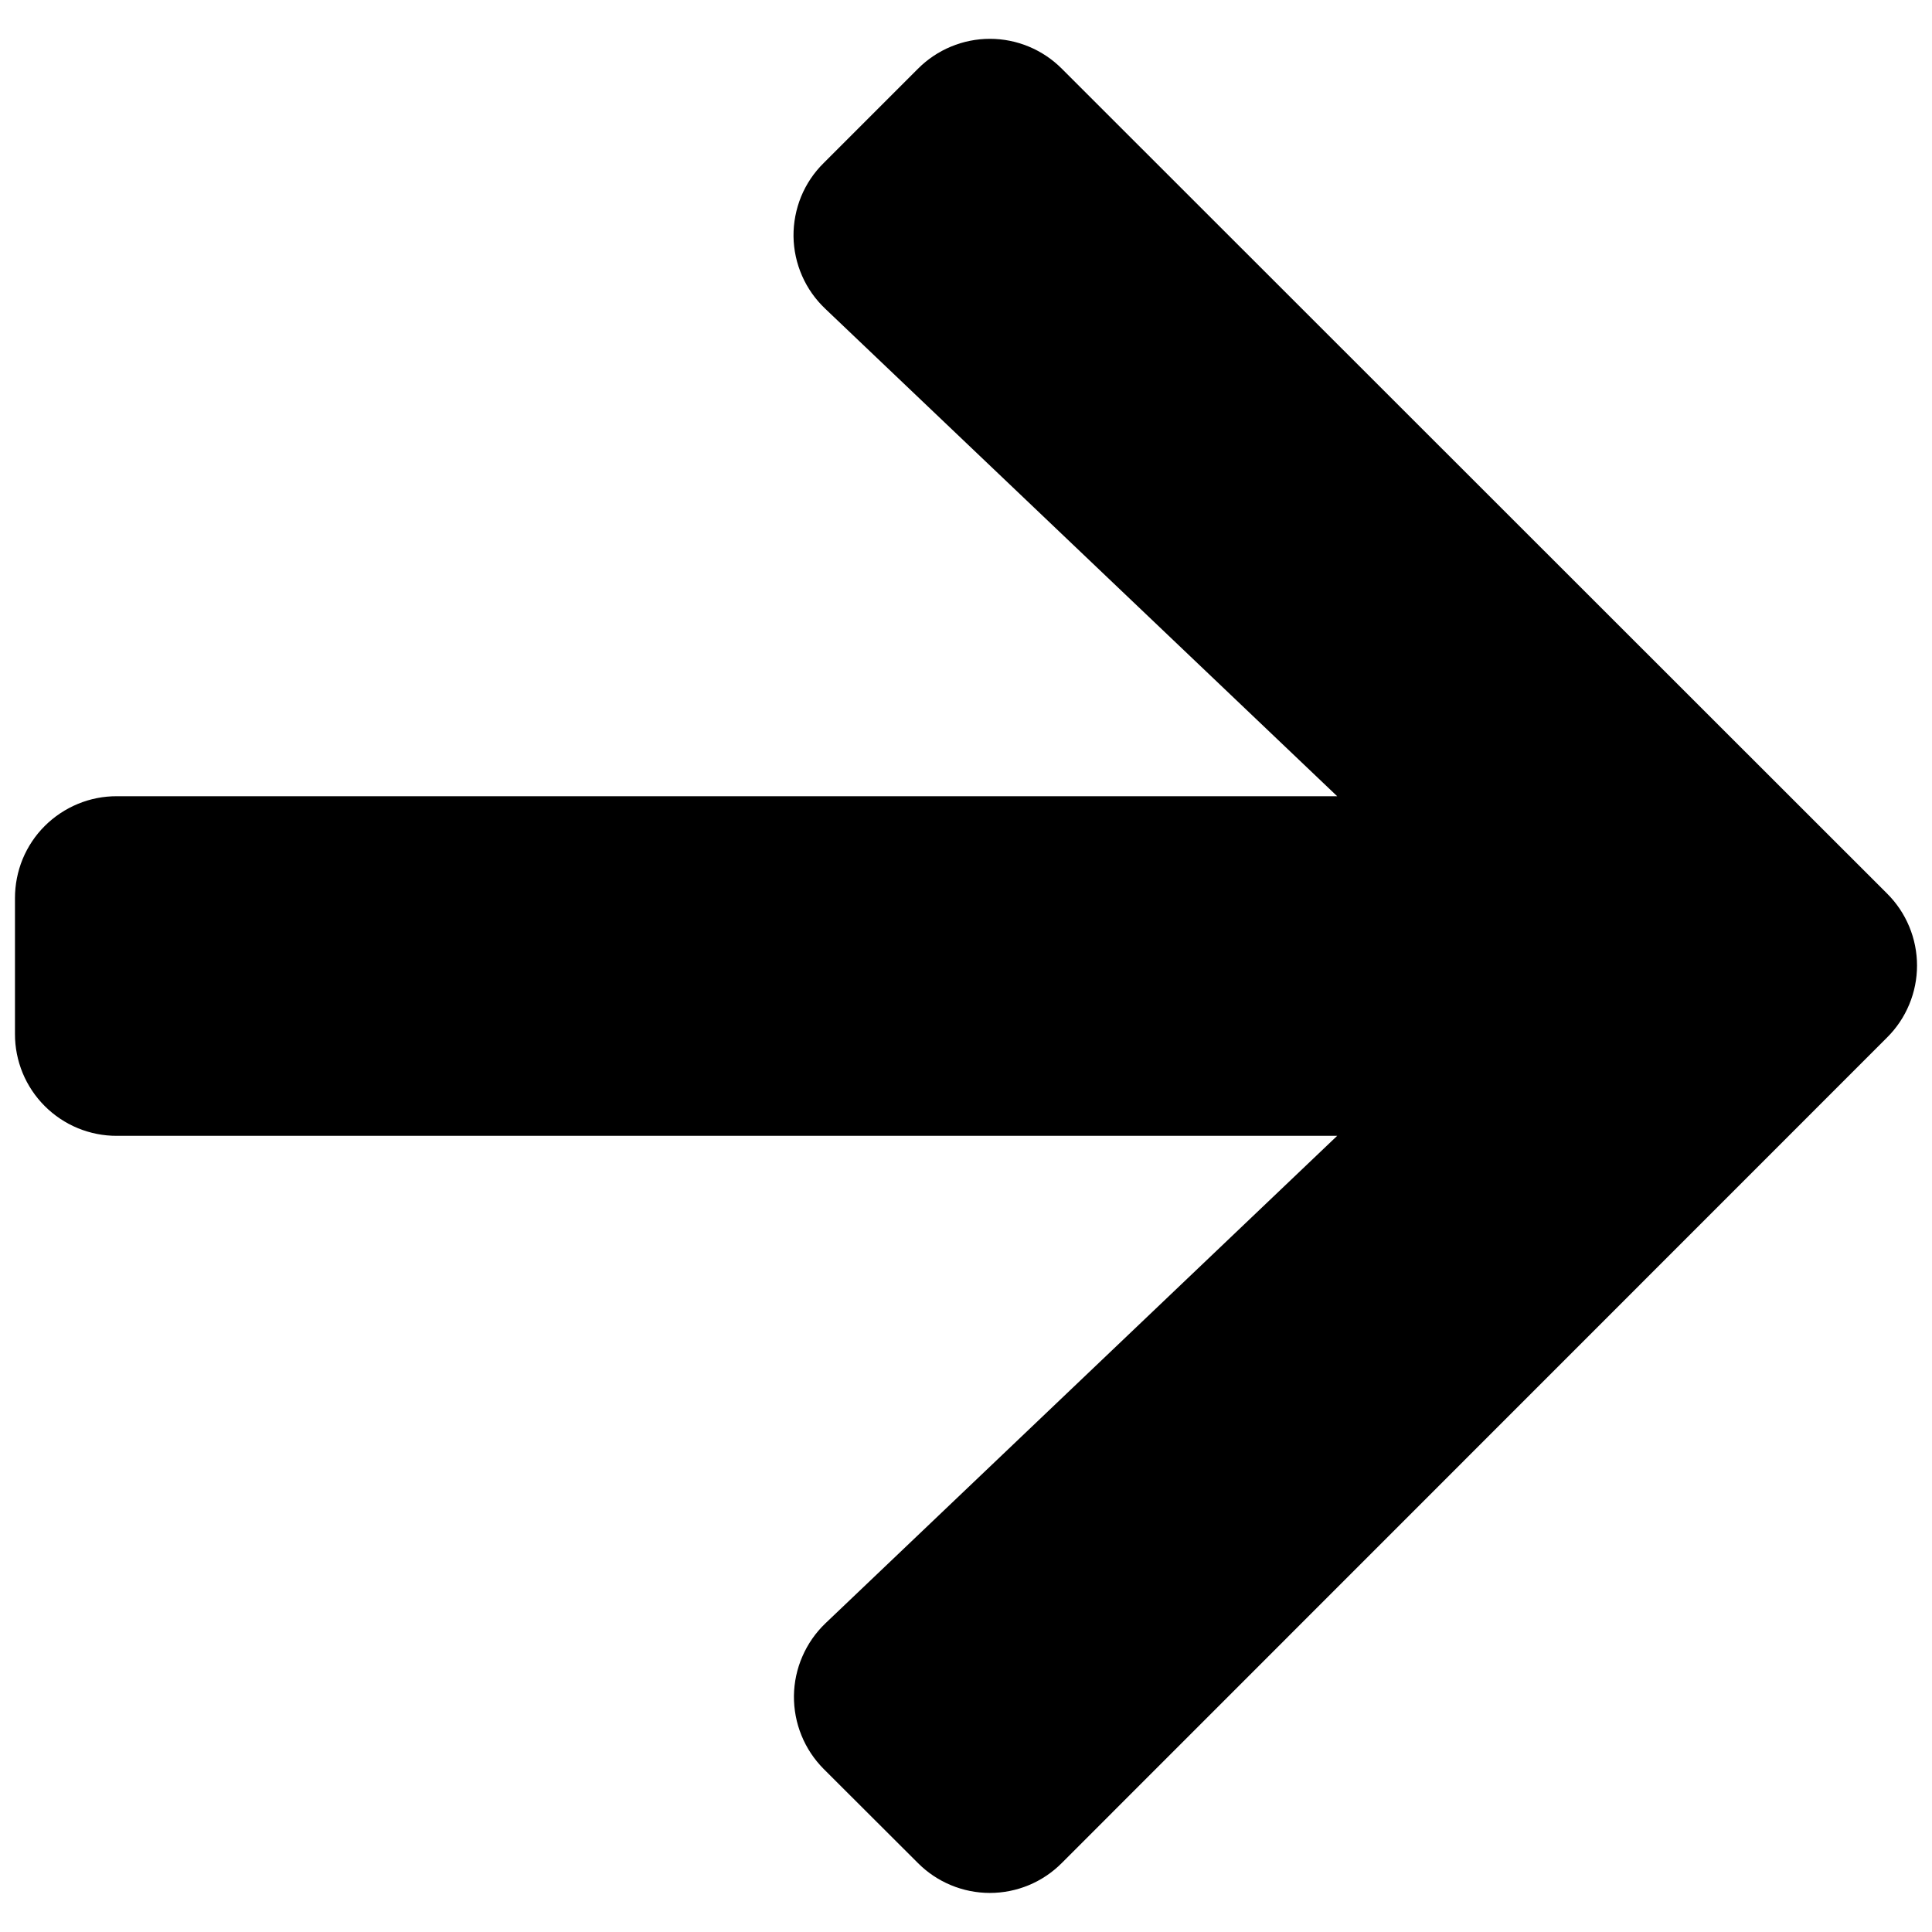
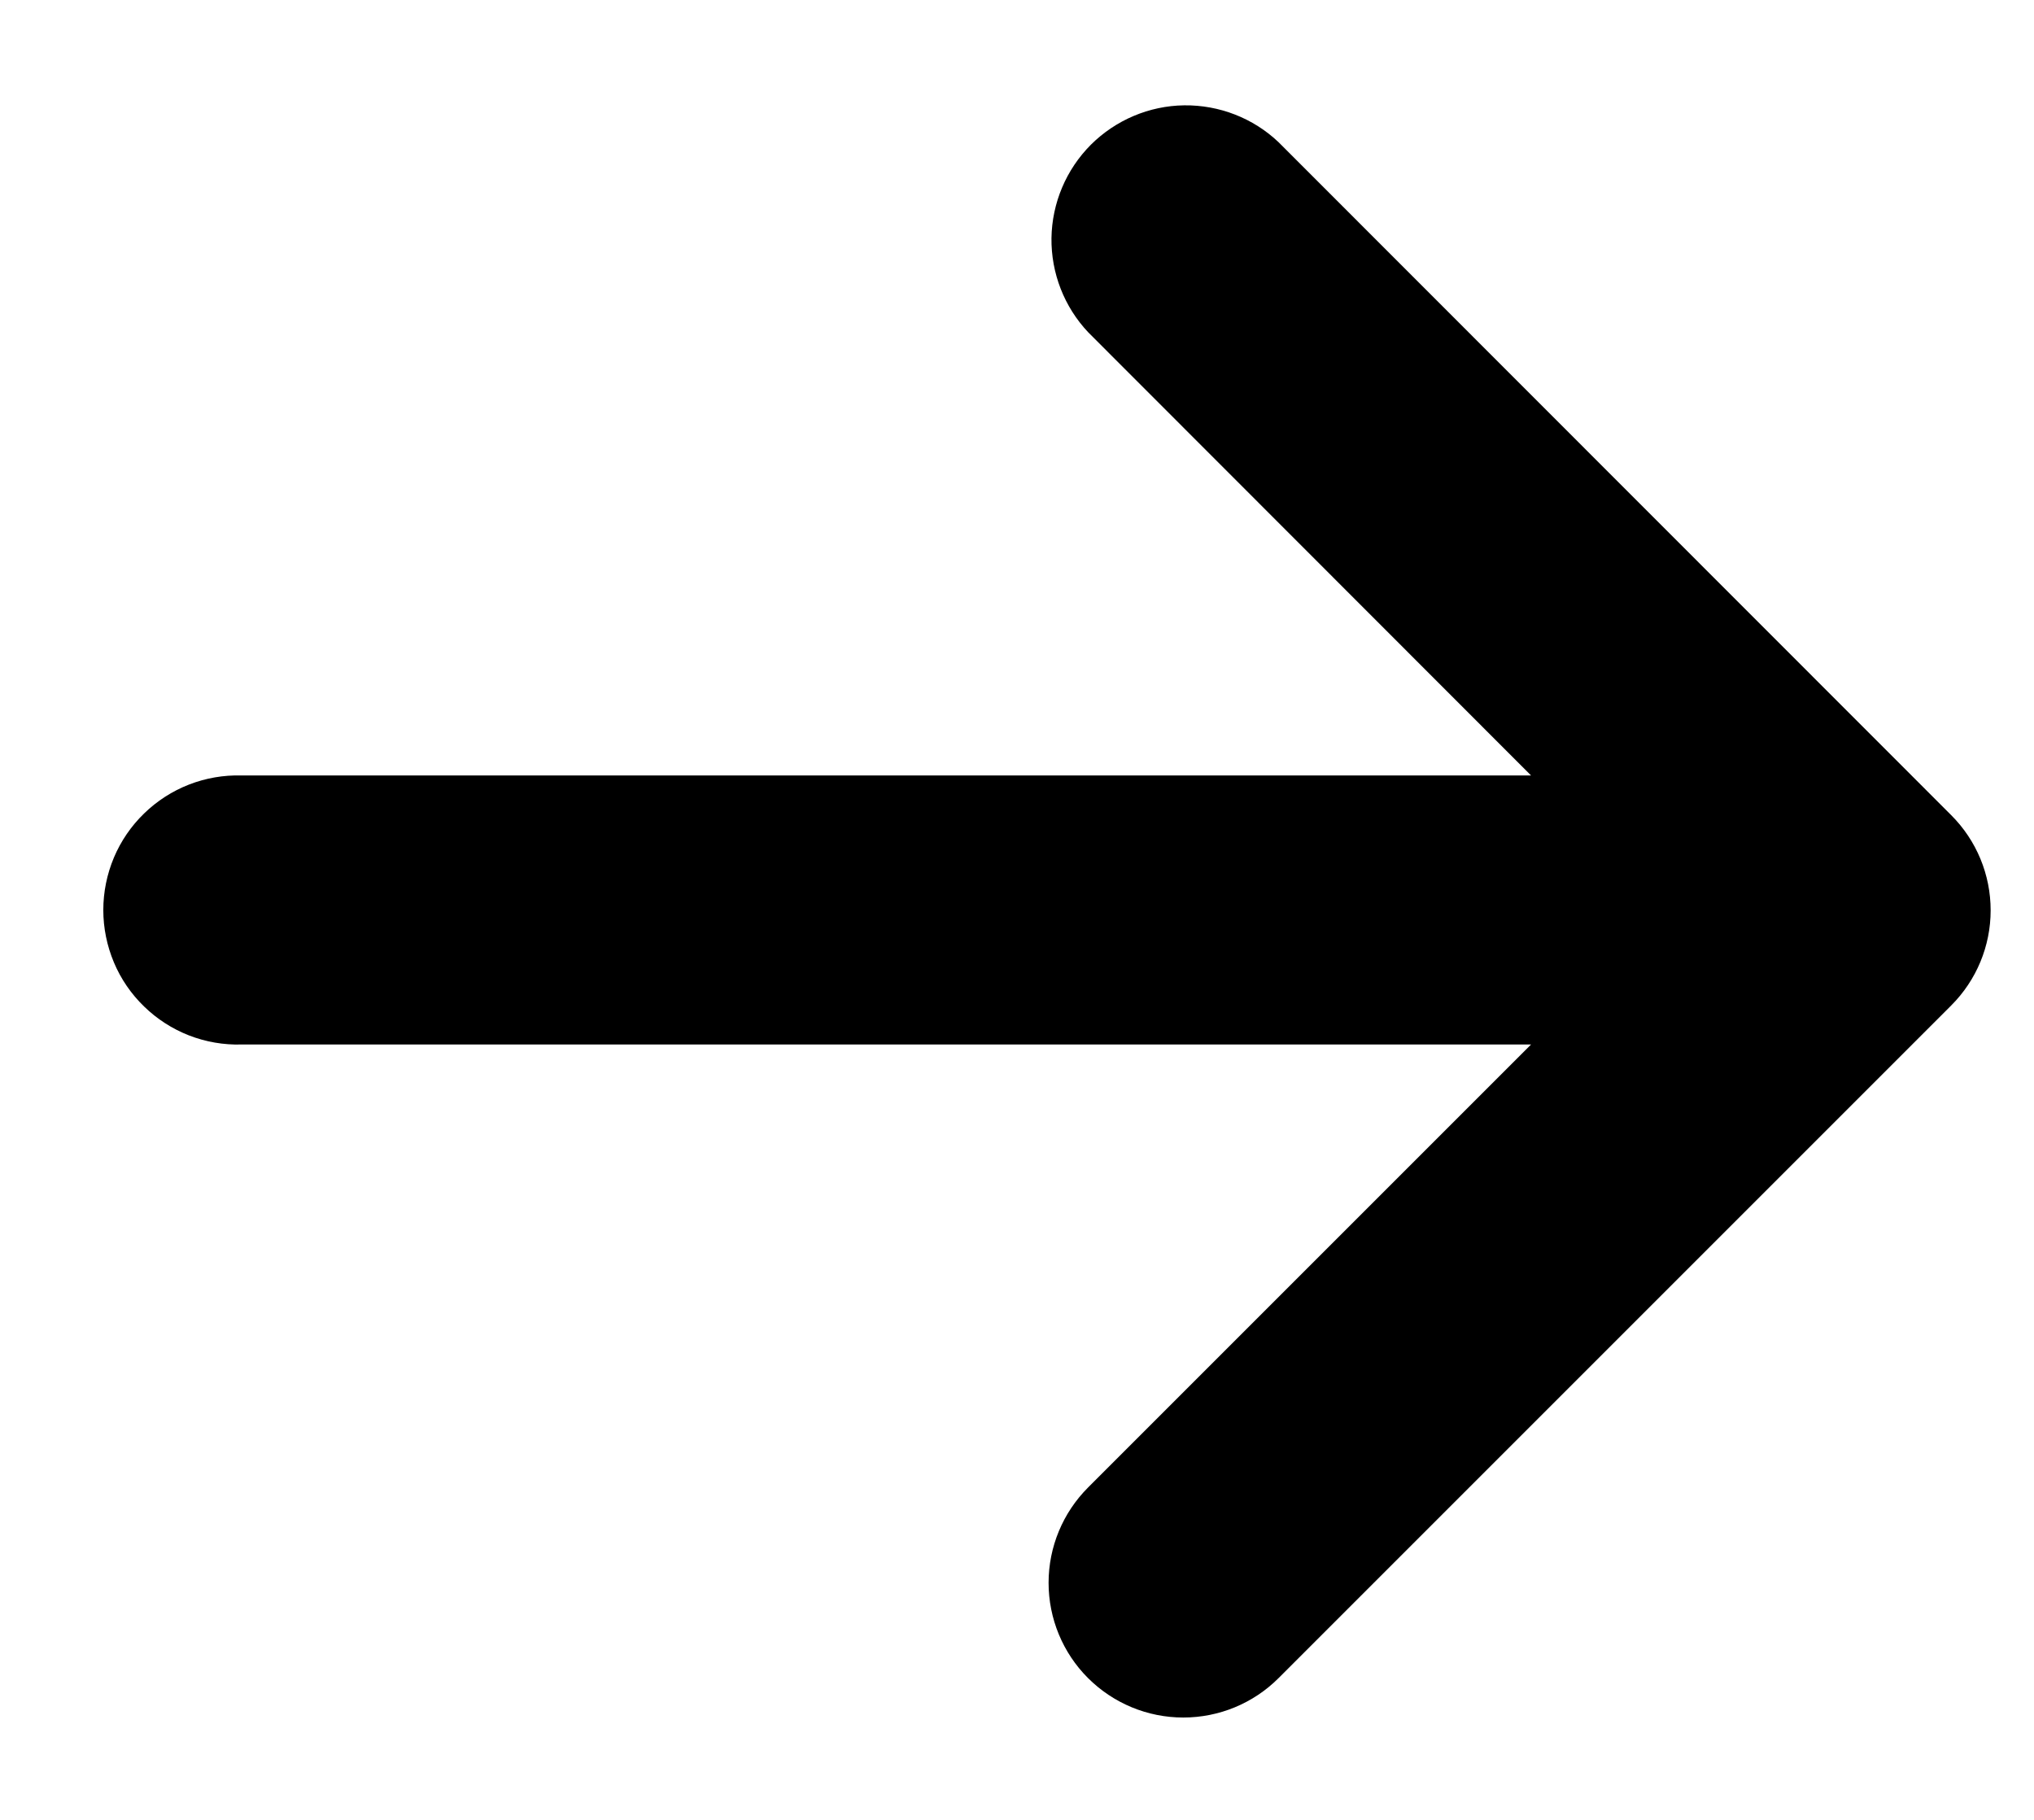
- <svg xmlns="http://www.w3.org/2000/svg" width="32" height="32" viewBox="0 0 32 32" fill="none">
-   <path d="M13.643 2.7L15.204 1.139C15.36 0.982 15.546 0.857 15.751 0.772C15.955 0.687 16.174 0.643 16.396 0.643C16.618 0.643 16.837 0.687 17.041 0.772C17.246 0.857 17.432 0.982 17.588 1.139L31.256 14.8C31.413 14.956 31.538 15.142 31.623 15.347C31.708 15.551 31.752 15.771 31.752 15.992C31.752 16.214 31.708 16.433 31.623 16.637C31.538 16.842 31.413 17.028 31.256 17.184L17.587 30.857C17.431 31.014 17.245 31.139 17.041 31.224C16.836 31.309 16.617 31.353 16.395 31.353C16.174 31.353 15.954 31.309 15.75 31.224C15.545 31.139 15.359 31.014 15.203 30.857L13.643 29.3C13.485 29.141 13.359 28.952 13.275 28.744C13.19 28.536 13.148 28.313 13.15 28.088C13.153 27.863 13.2 27.642 13.29 27.436C13.379 27.23 13.509 27.043 13.671 26.888L22.148 18.813H1.936C1.714 18.814 1.494 18.77 1.289 18.686C1.084 18.601 0.898 18.477 0.741 18.32C0.584 18.163 0.46 17.977 0.375 17.772C0.291 17.567 0.247 17.347 0.248 17.125V14.875C0.248 14.653 0.291 14.434 0.375 14.229C0.46 14.024 0.584 13.837 0.741 13.681C0.898 13.524 1.085 13.4 1.29 13.315C1.495 13.23 1.714 13.187 1.936 13.188H22.148L13.671 5.116C13.507 4.961 13.375 4.775 13.285 4.569C13.194 4.362 13.146 4.14 13.143 3.914C13.141 3.688 13.184 3.465 13.269 3.256C13.355 3.047 13.482 2.858 13.643 2.7Z" fill="black" />
+ <svg xmlns="http://www.w3.org/2000/svg" width="19" height="17" viewBox="0 0 19 17" fill="none">
+   <path d="M11.943 15.676L18.227 9.392C18.463 9.156 18.595 8.837 18.595 8.504C18.595 8.17 18.463 7.851 18.227 7.615L11.943 1.328C11.706 1.103 11.389 0.98 11.062 0.984C10.735 0.988 10.422 1.121 10.19 1.352C9.959 1.584 9.827 1.896 9.822 2.224C9.818 2.551 9.941 2.867 10.166 3.105L14.302 7.244H2.257C2.089 7.239 1.922 7.268 1.765 7.329C1.609 7.39 1.466 7.482 1.346 7.599C1.225 7.716 1.129 7.857 1.064 8.011C0.999 8.166 0.965 8.332 0.965 8.501C0.965 8.669 0.999 8.835 1.064 8.99C1.129 9.145 1.225 9.285 1.346 9.402C1.466 9.519 1.609 9.611 1.765 9.672C1.922 9.733 2.089 9.762 2.257 9.757H14.302L10.164 13.895C9.928 14.131 9.795 14.451 9.795 14.785C9.795 15.119 9.927 15.439 10.163 15.675C10.399 15.911 10.719 16.044 11.053 16.044C11.387 16.044 11.707 15.912 11.943 15.676Z" fill="black" />
</svg>
